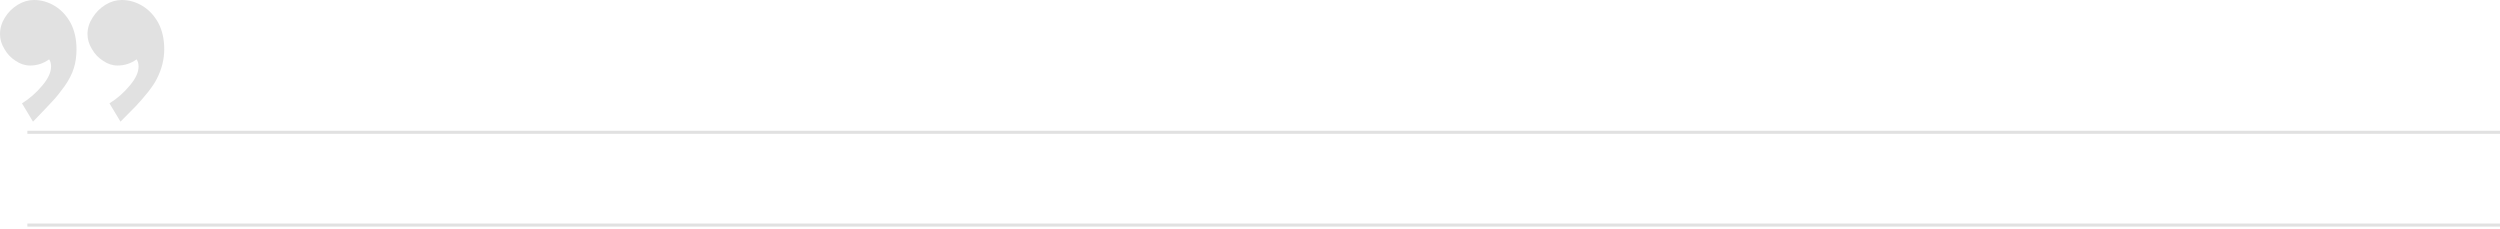
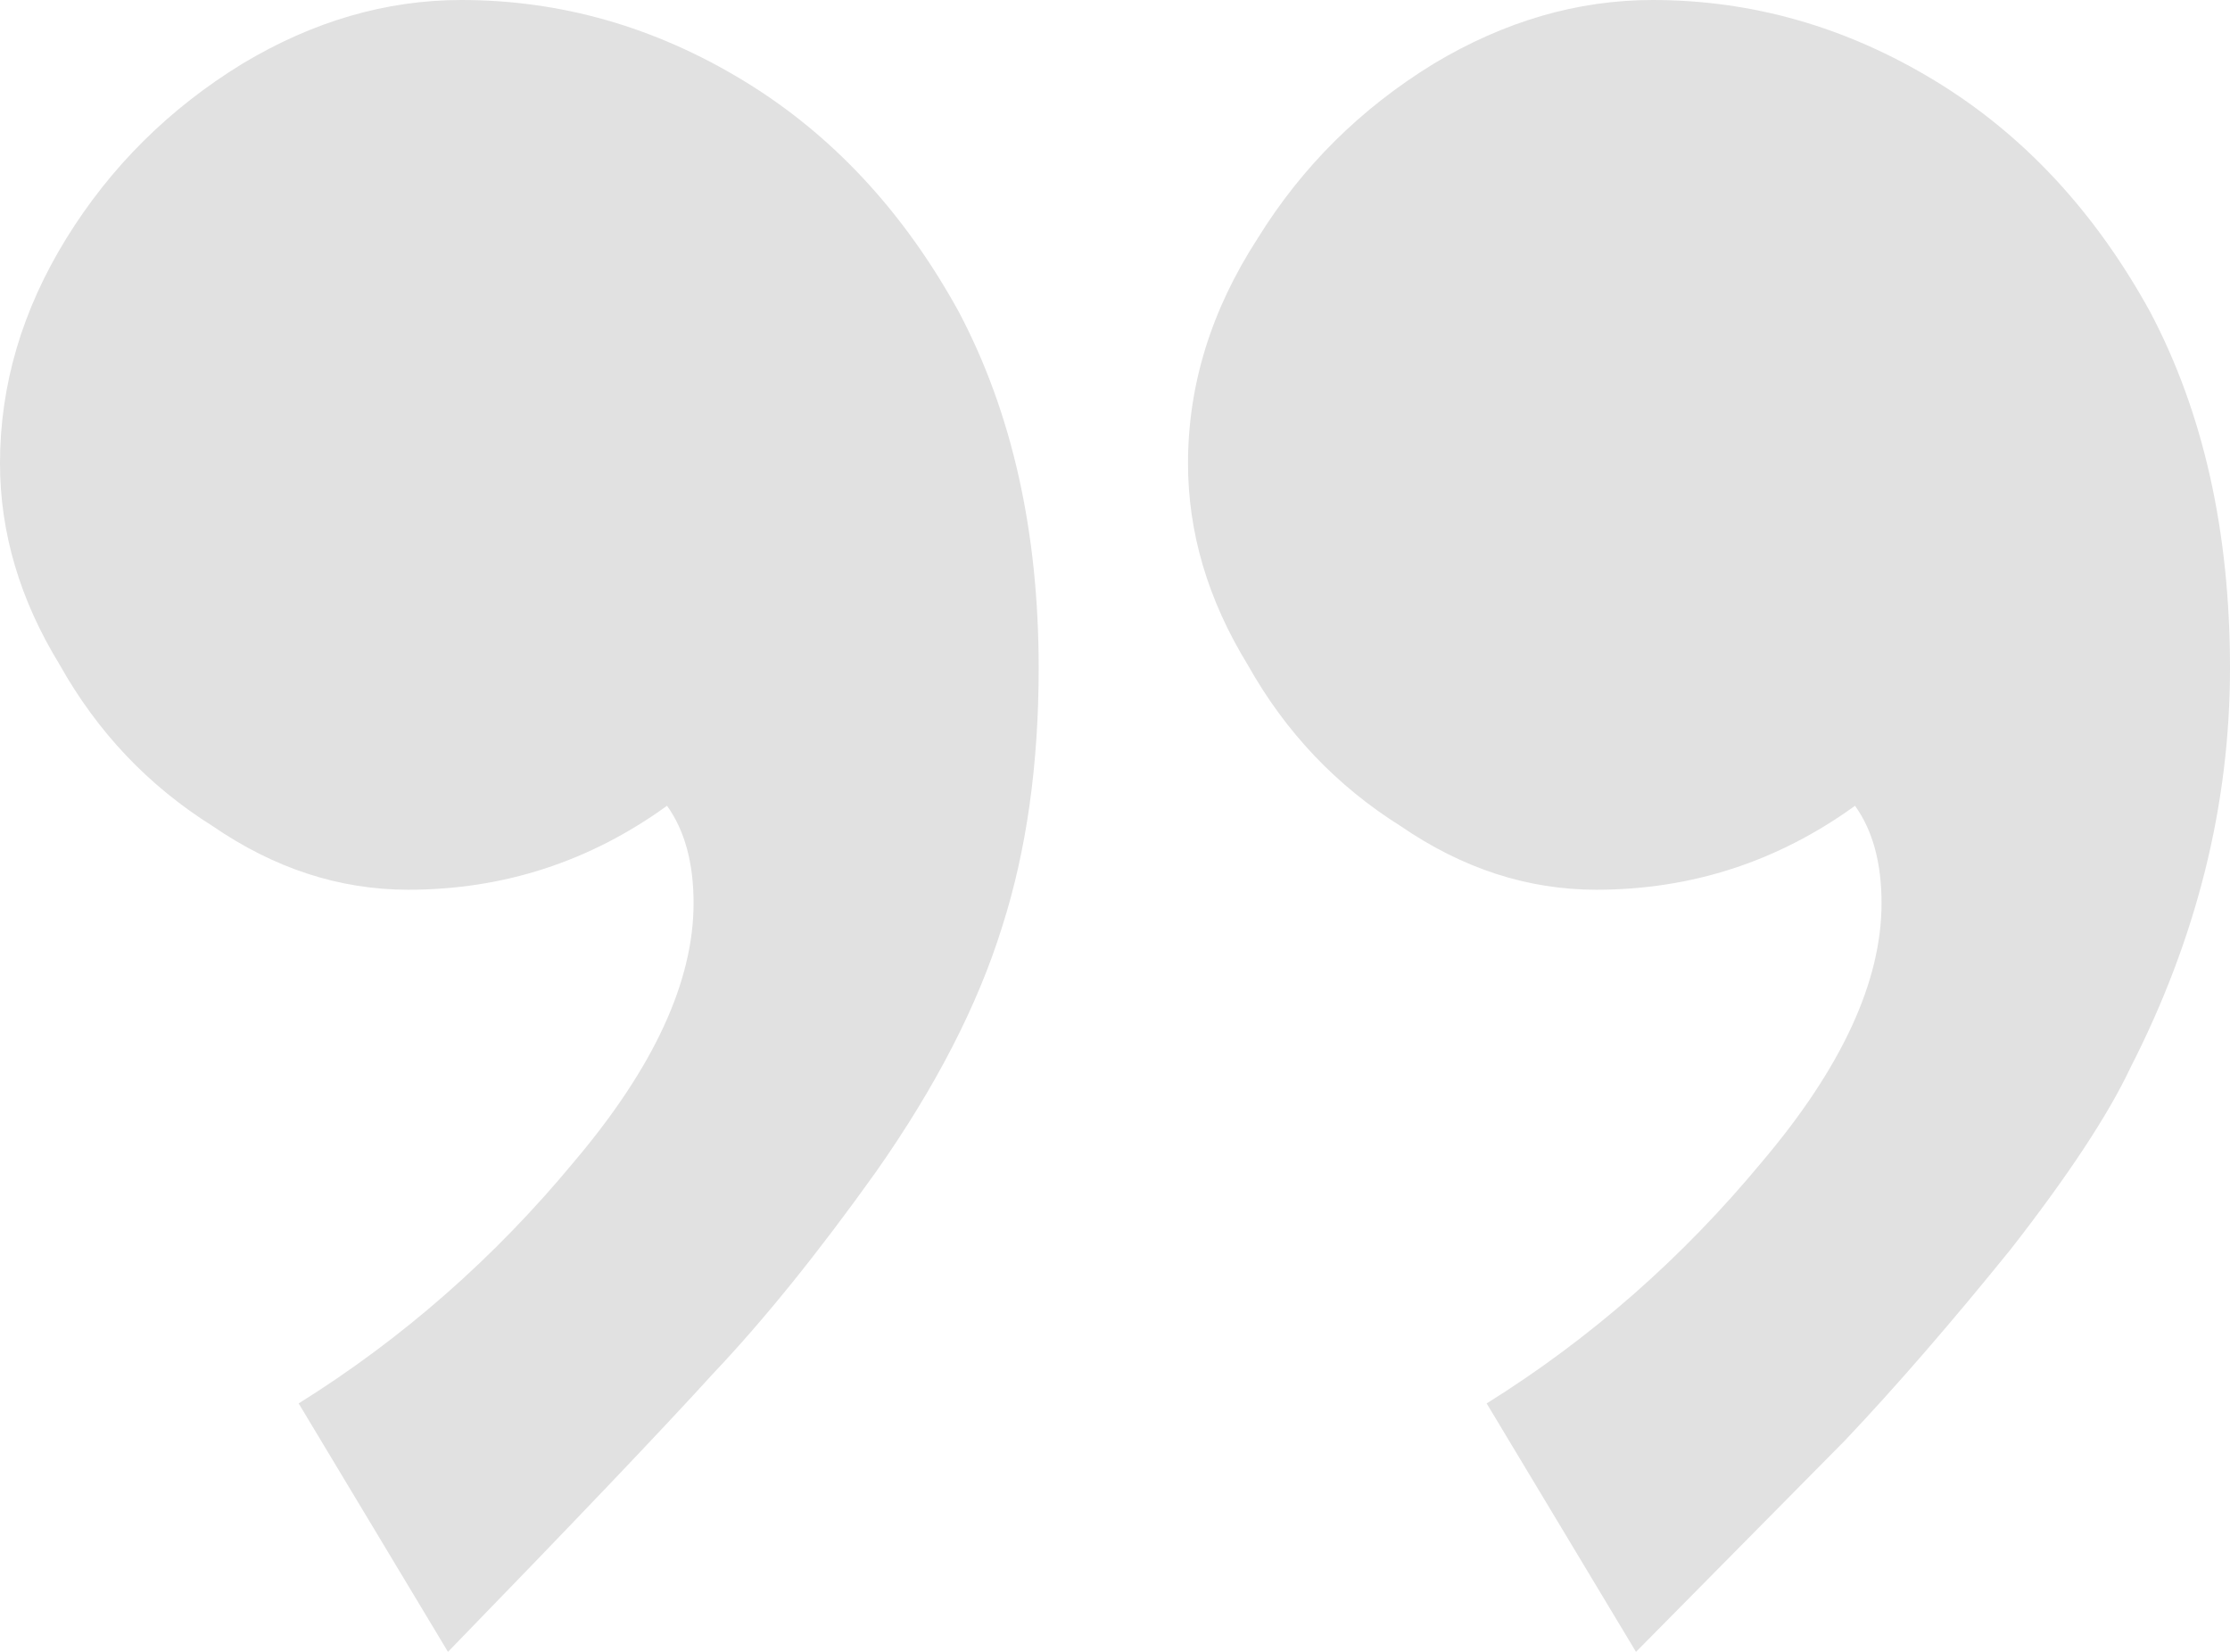
- <svg xmlns="http://www.w3.org/2000/svg" width="822" height="75" viewBox="0 0 822 75" fill="none">
+ <svg xmlns="http://www.w3.org/2000/svg" width="54" height="40" viewBox="0 0 54 40" fill="none">
  <path d="M40.018 2.59234e-06C42.429 2.80309e-06 44.705 0.65 46.848 1.951C48.991 3.252 50.732 5.122 52.071 7.561C53.357 10 54 12.873 54 16.179C54 19.485 53.196 22.71 51.589 25.854C51.054 26.992 50.089 28.455 48.696 30.244C47.25 32.032 45.911 33.577 44.679 34.878L39.616 40L36 33.984C38.518 32.412 40.741 30.461 42.67 28.13C44.598 25.854 45.562 23.767 45.562 21.87C45.562 20.894 45.348 20.108 44.92 19.512C43.045 20.867 40.955 21.545 38.652 21.545C36.991 21.545 35.411 21.03 33.911 20C32.357 19.024 31.125 17.724 30.214 16.098C29.25 14.526 28.768 12.9 28.768 11.22C28.768 9.322 29.33 7.507 30.455 5.772C31.527 4.038 32.946 2.629 34.714 1.545C36.429 0.515 38.196 2.43311e-06 40.018 2.59234e-06ZM11.17 7.03482e-08C13.58 2.81099e-07 15.857 0.65 18 1.951C20.143 3.252 21.884 5.122 23.223 7.561C24.509 10 25.152 12.873 25.152 16.179C25.152 18.509 24.857 20.596 24.268 22.439C23.679 24.336 22.661 26.314 21.214 28.374C19.821 30.325 18.509 31.951 17.277 33.252C16.045 34.607 13.902 36.856 10.848 40L7.232 33.984C9.75 32.412 11.973 30.461 13.902 28.13C15.83 25.854 16.795 23.767 16.795 21.87C16.795 20.894 16.58 20.108 16.152 19.512C14.277 20.867 12.188 21.545 9.884 21.545C8.223 21.545 6.643 21.03 5.143 20C3.589 19.024 2.357 17.724 1.446 16.098C0.482 14.526 -1.44552e-06 12.9 -1.29863e-06 11.22C-1.13278e-06 9.322 0.536 7.507 1.607 5.772C2.679 4.038 4.098 2.629 5.866 1.545C7.58 0.515 9.348 -8.88862e-08 11.17 7.03482e-08Z" fill="#E1E1E1" />
-   <path d="M9 43.5H822" stroke="#E1E1E1" />
-   <path d="M9 74H822" stroke="#E1E1E1" />
</svg>
